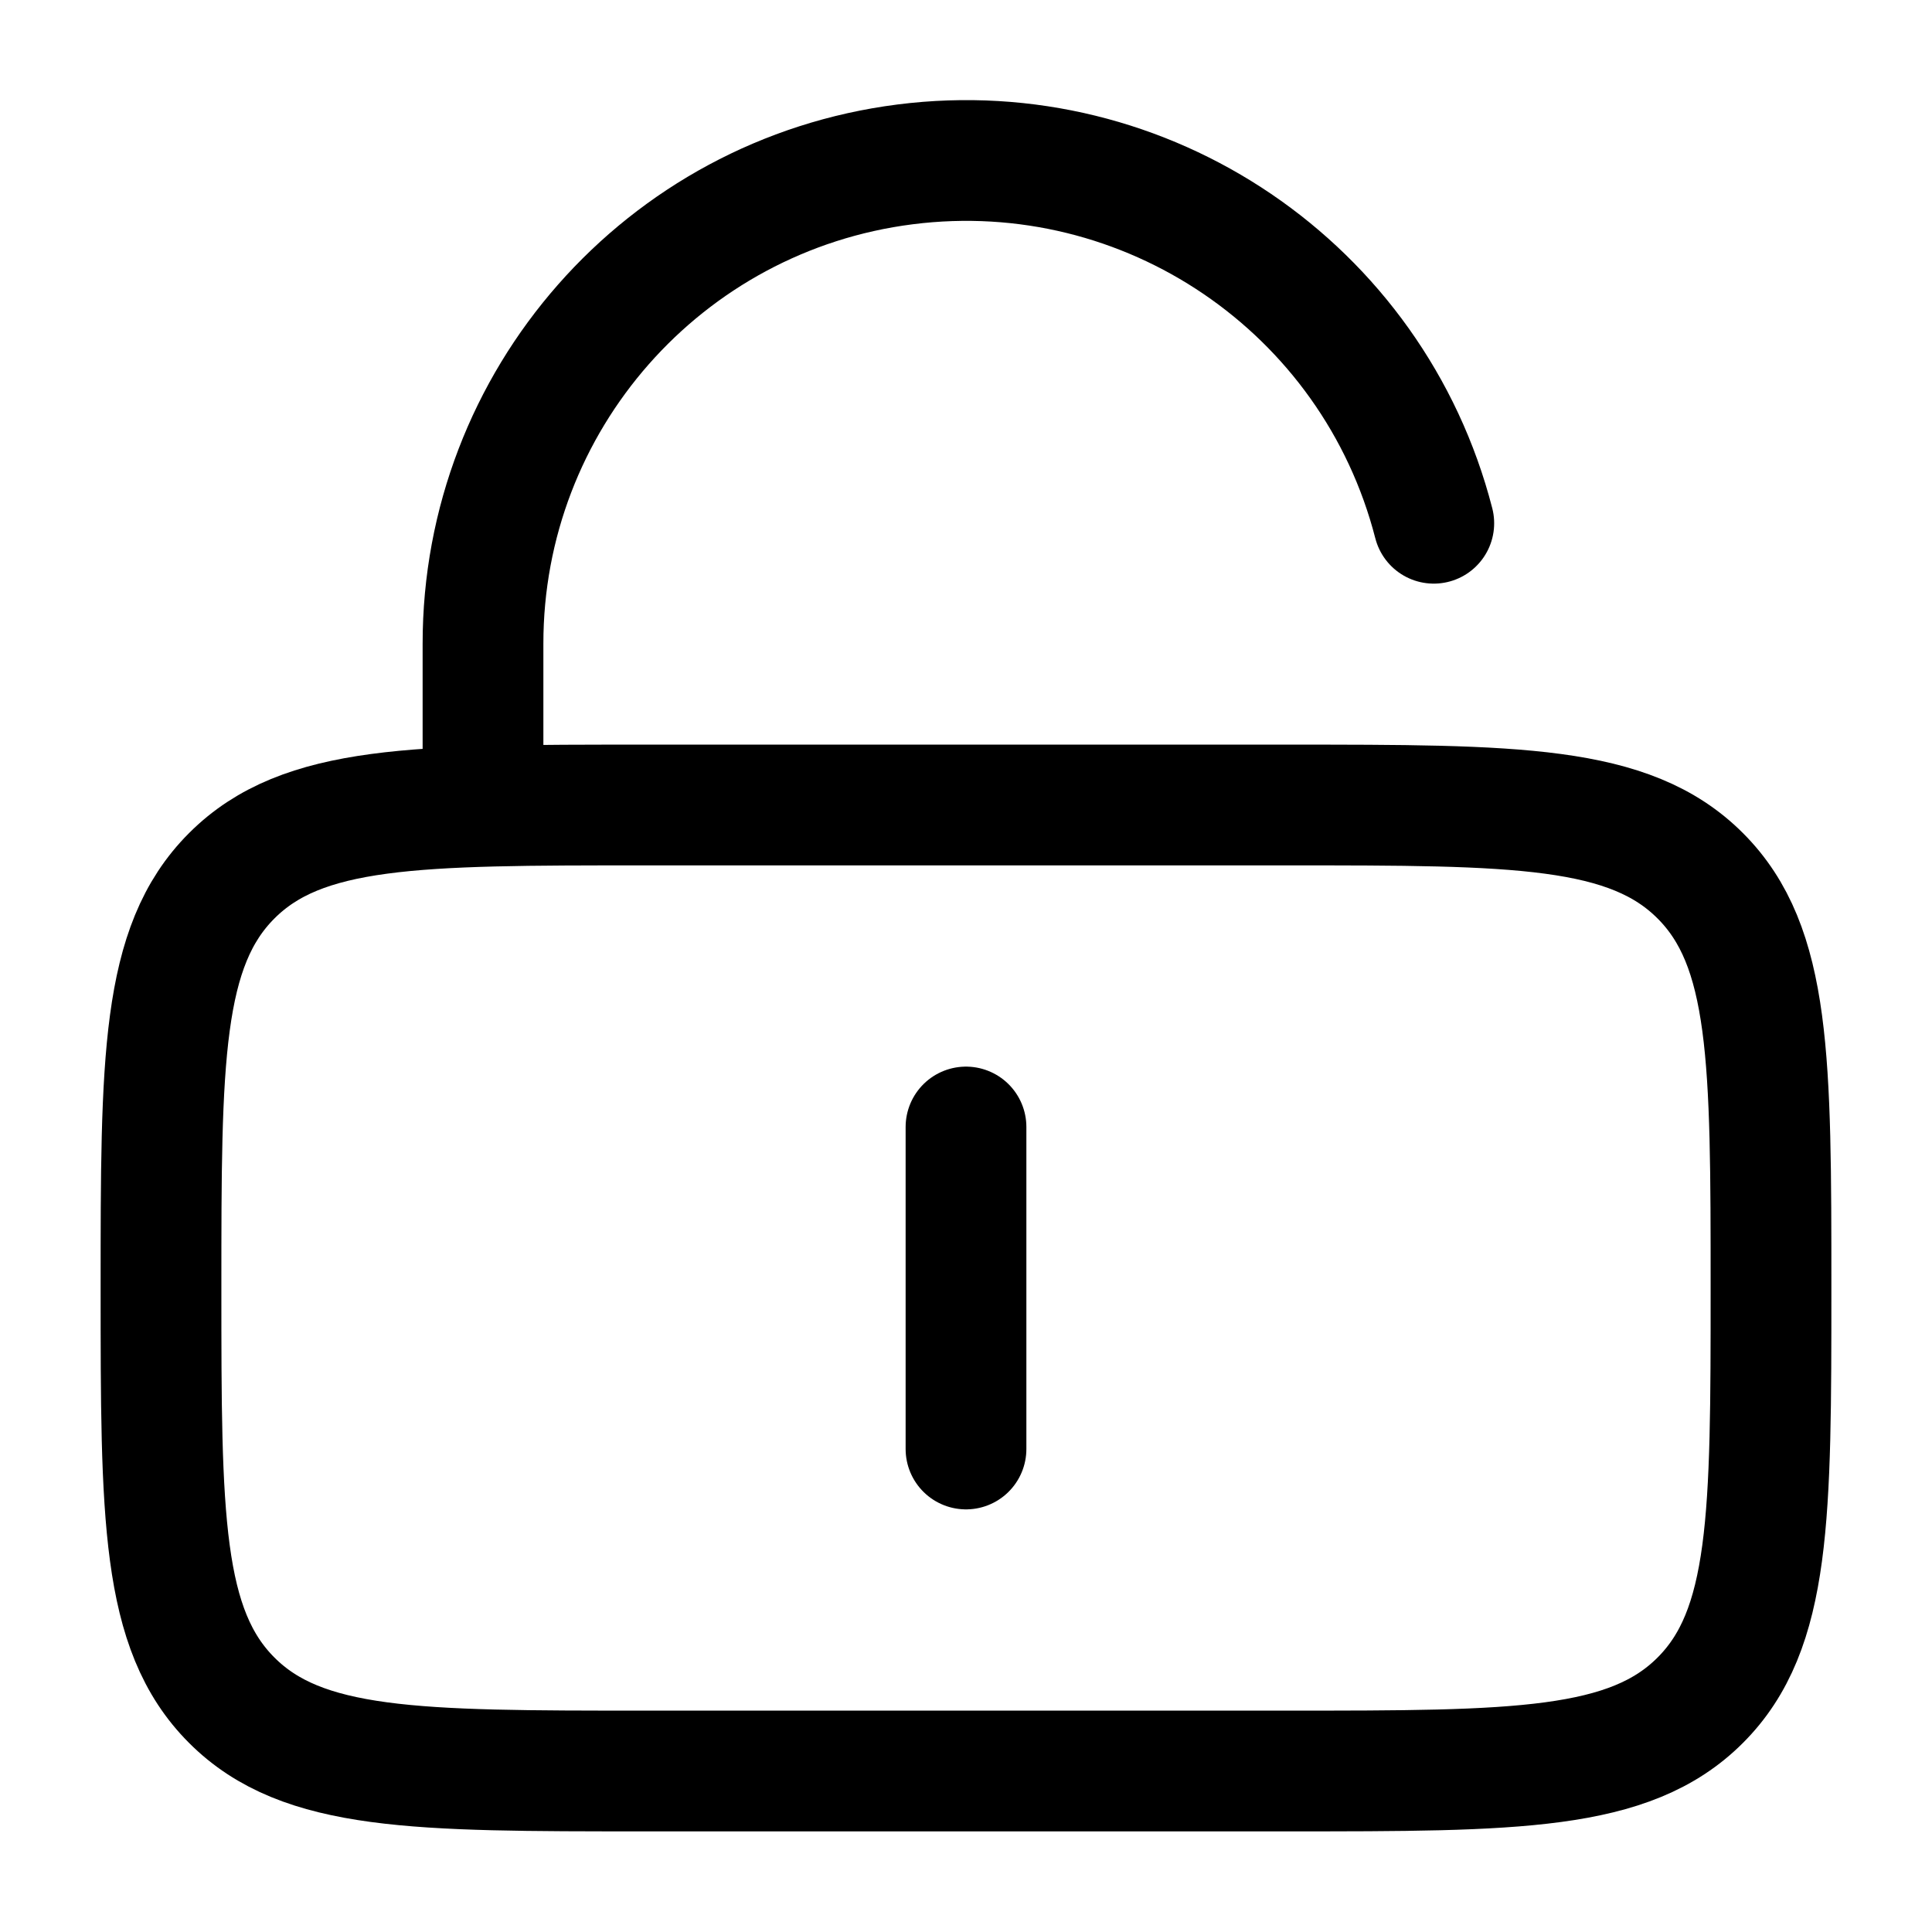
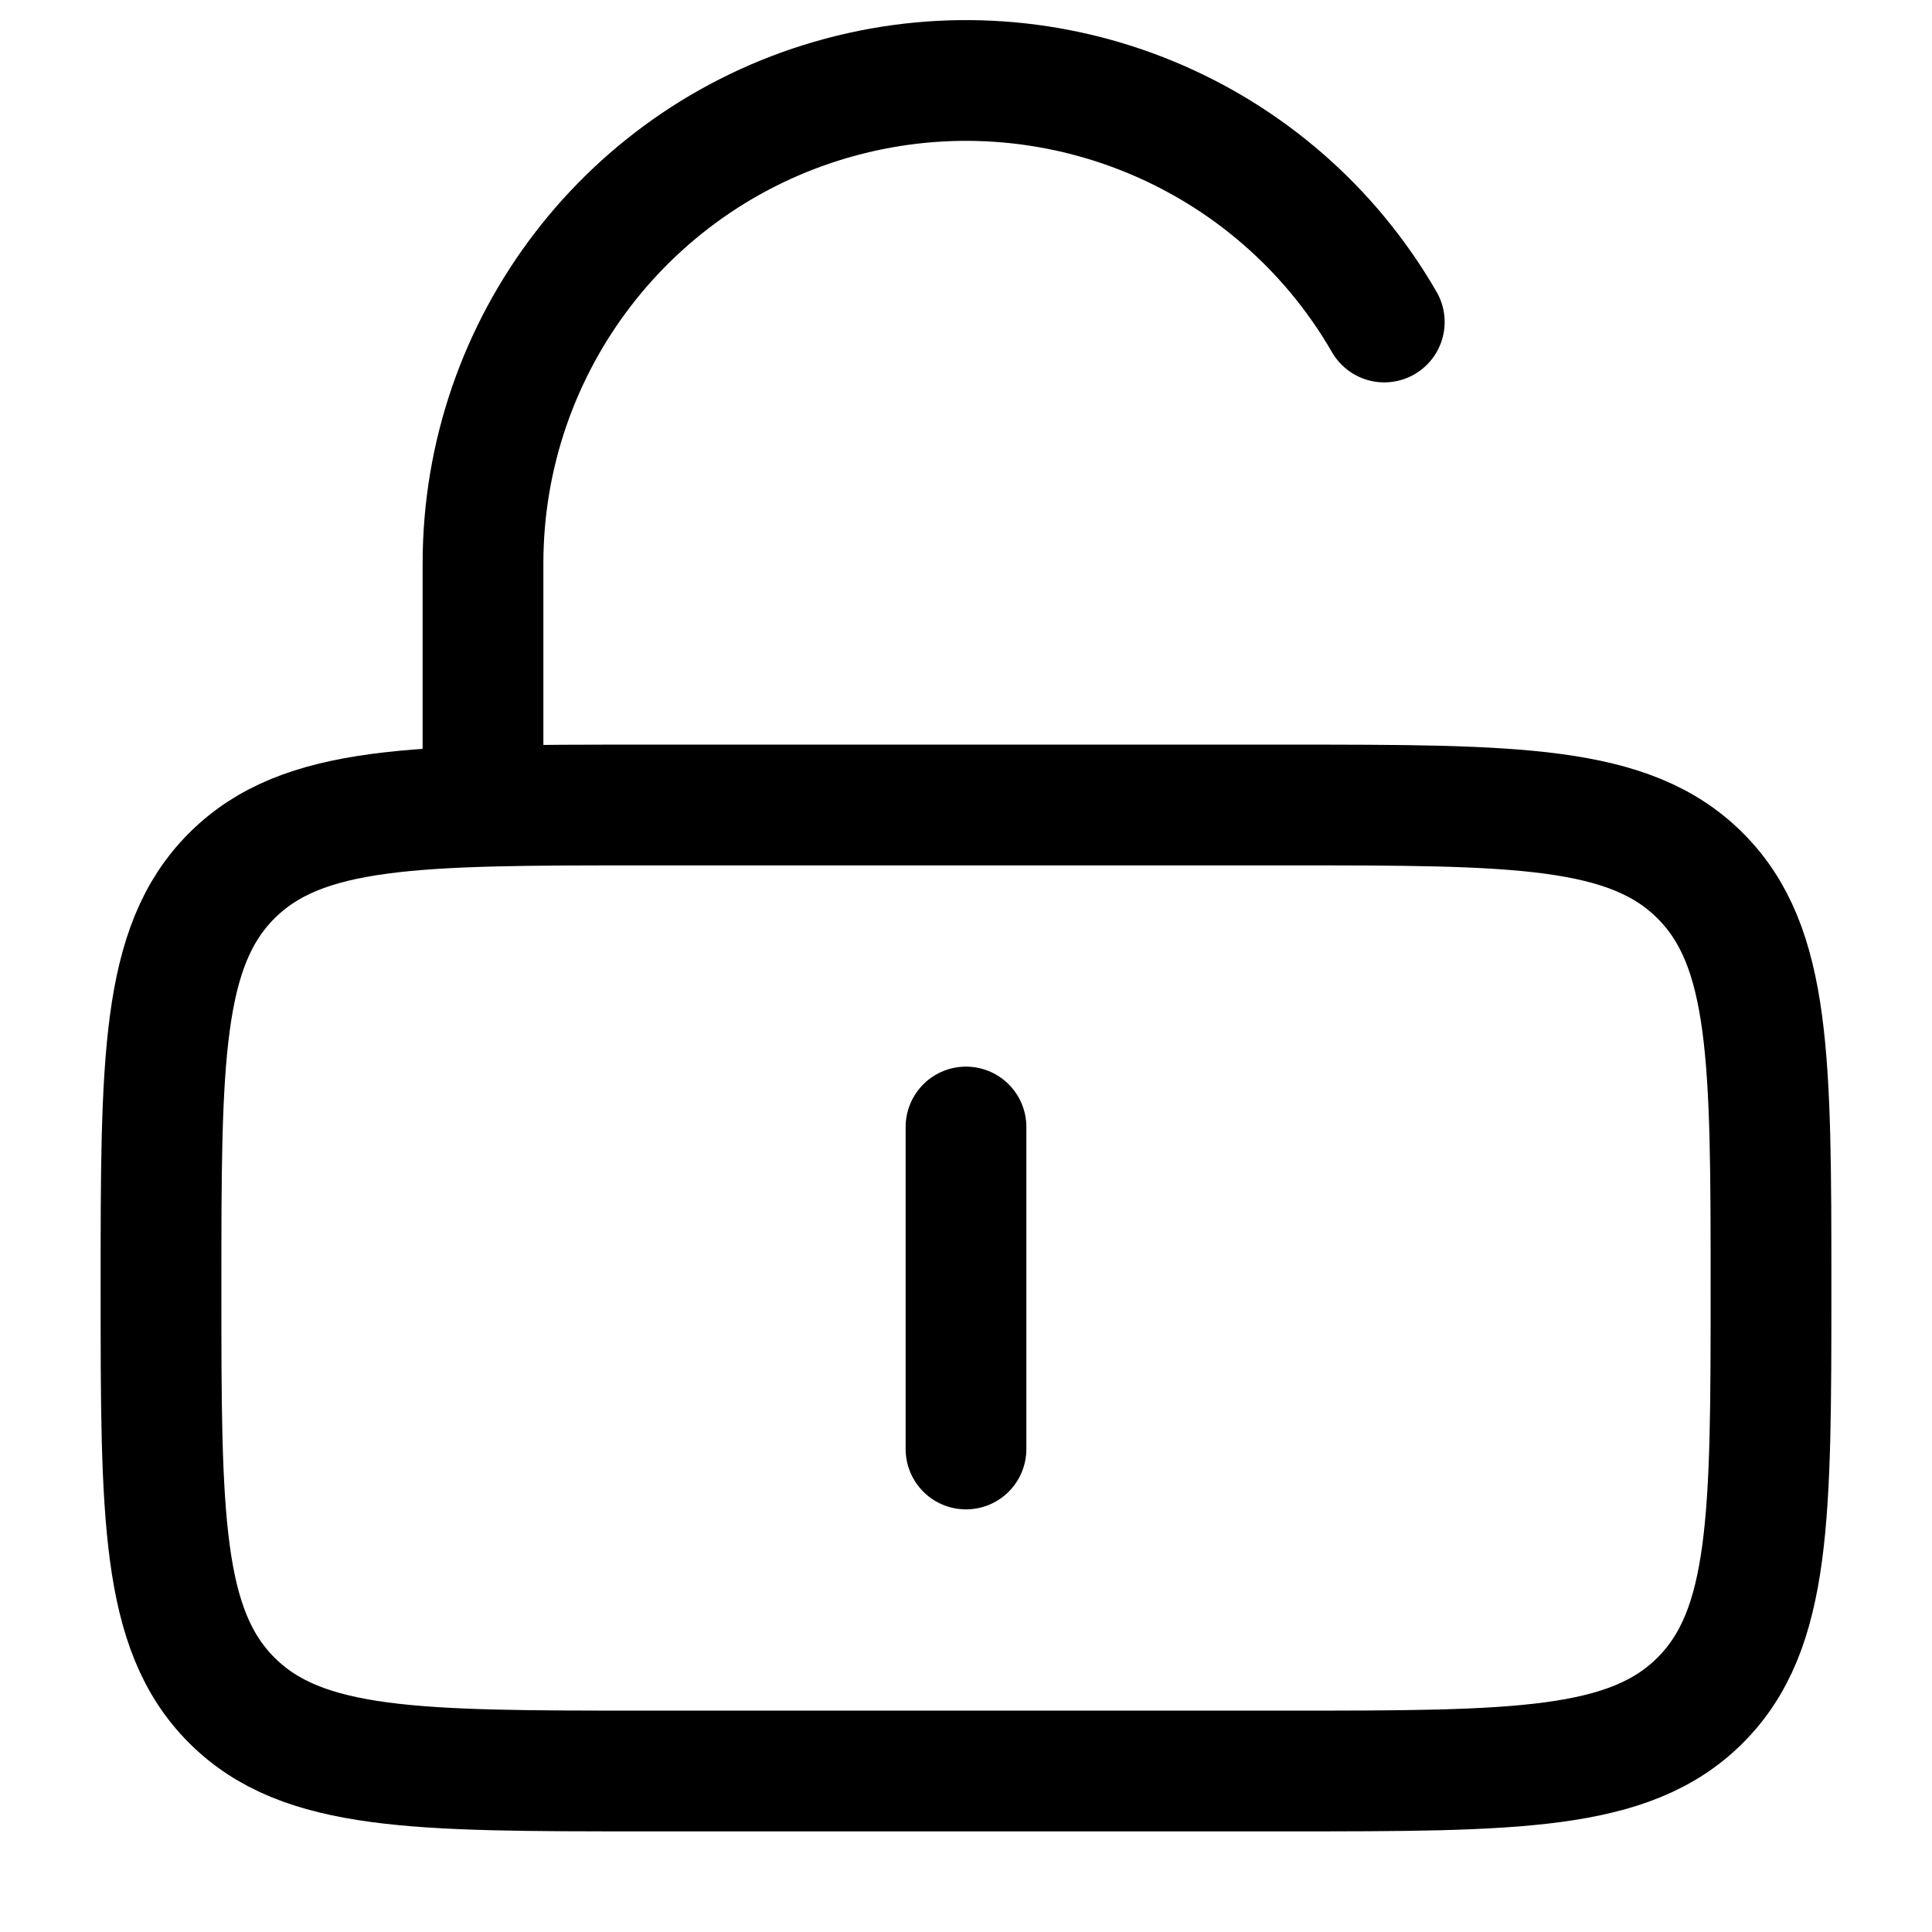
<svg xmlns="http://www.w3.org/2000/svg" width="1em" height="1em" viewBox="0 0 24 24">
  <g fill="none" stroke="currentColor" stroke-width="1.5">
    <path d="M2 16c0-2.828 0-4.243.879-5.121C3.757 10 5.172 10 8 10h8c2.828 0 4.243 0 5.121.879C22 11.757 22 13.172 22 16s0 4.243-.879 5.121C20.243 22 18.828 22 16 22H8c-2.828 0-4.243 0-5.121-.879C2 20.243 2 18.828 2 16Z" />
-     <path stroke-linecap="round" d="M12 14v4m-6-8V8a6 6 0 0 1 11.811-1.5" />
+     <path stroke-linecap="round" d="M12 14v4m-6-8V7a6 6 0 0 1 11.196-3" />
  </g>
</svg>
